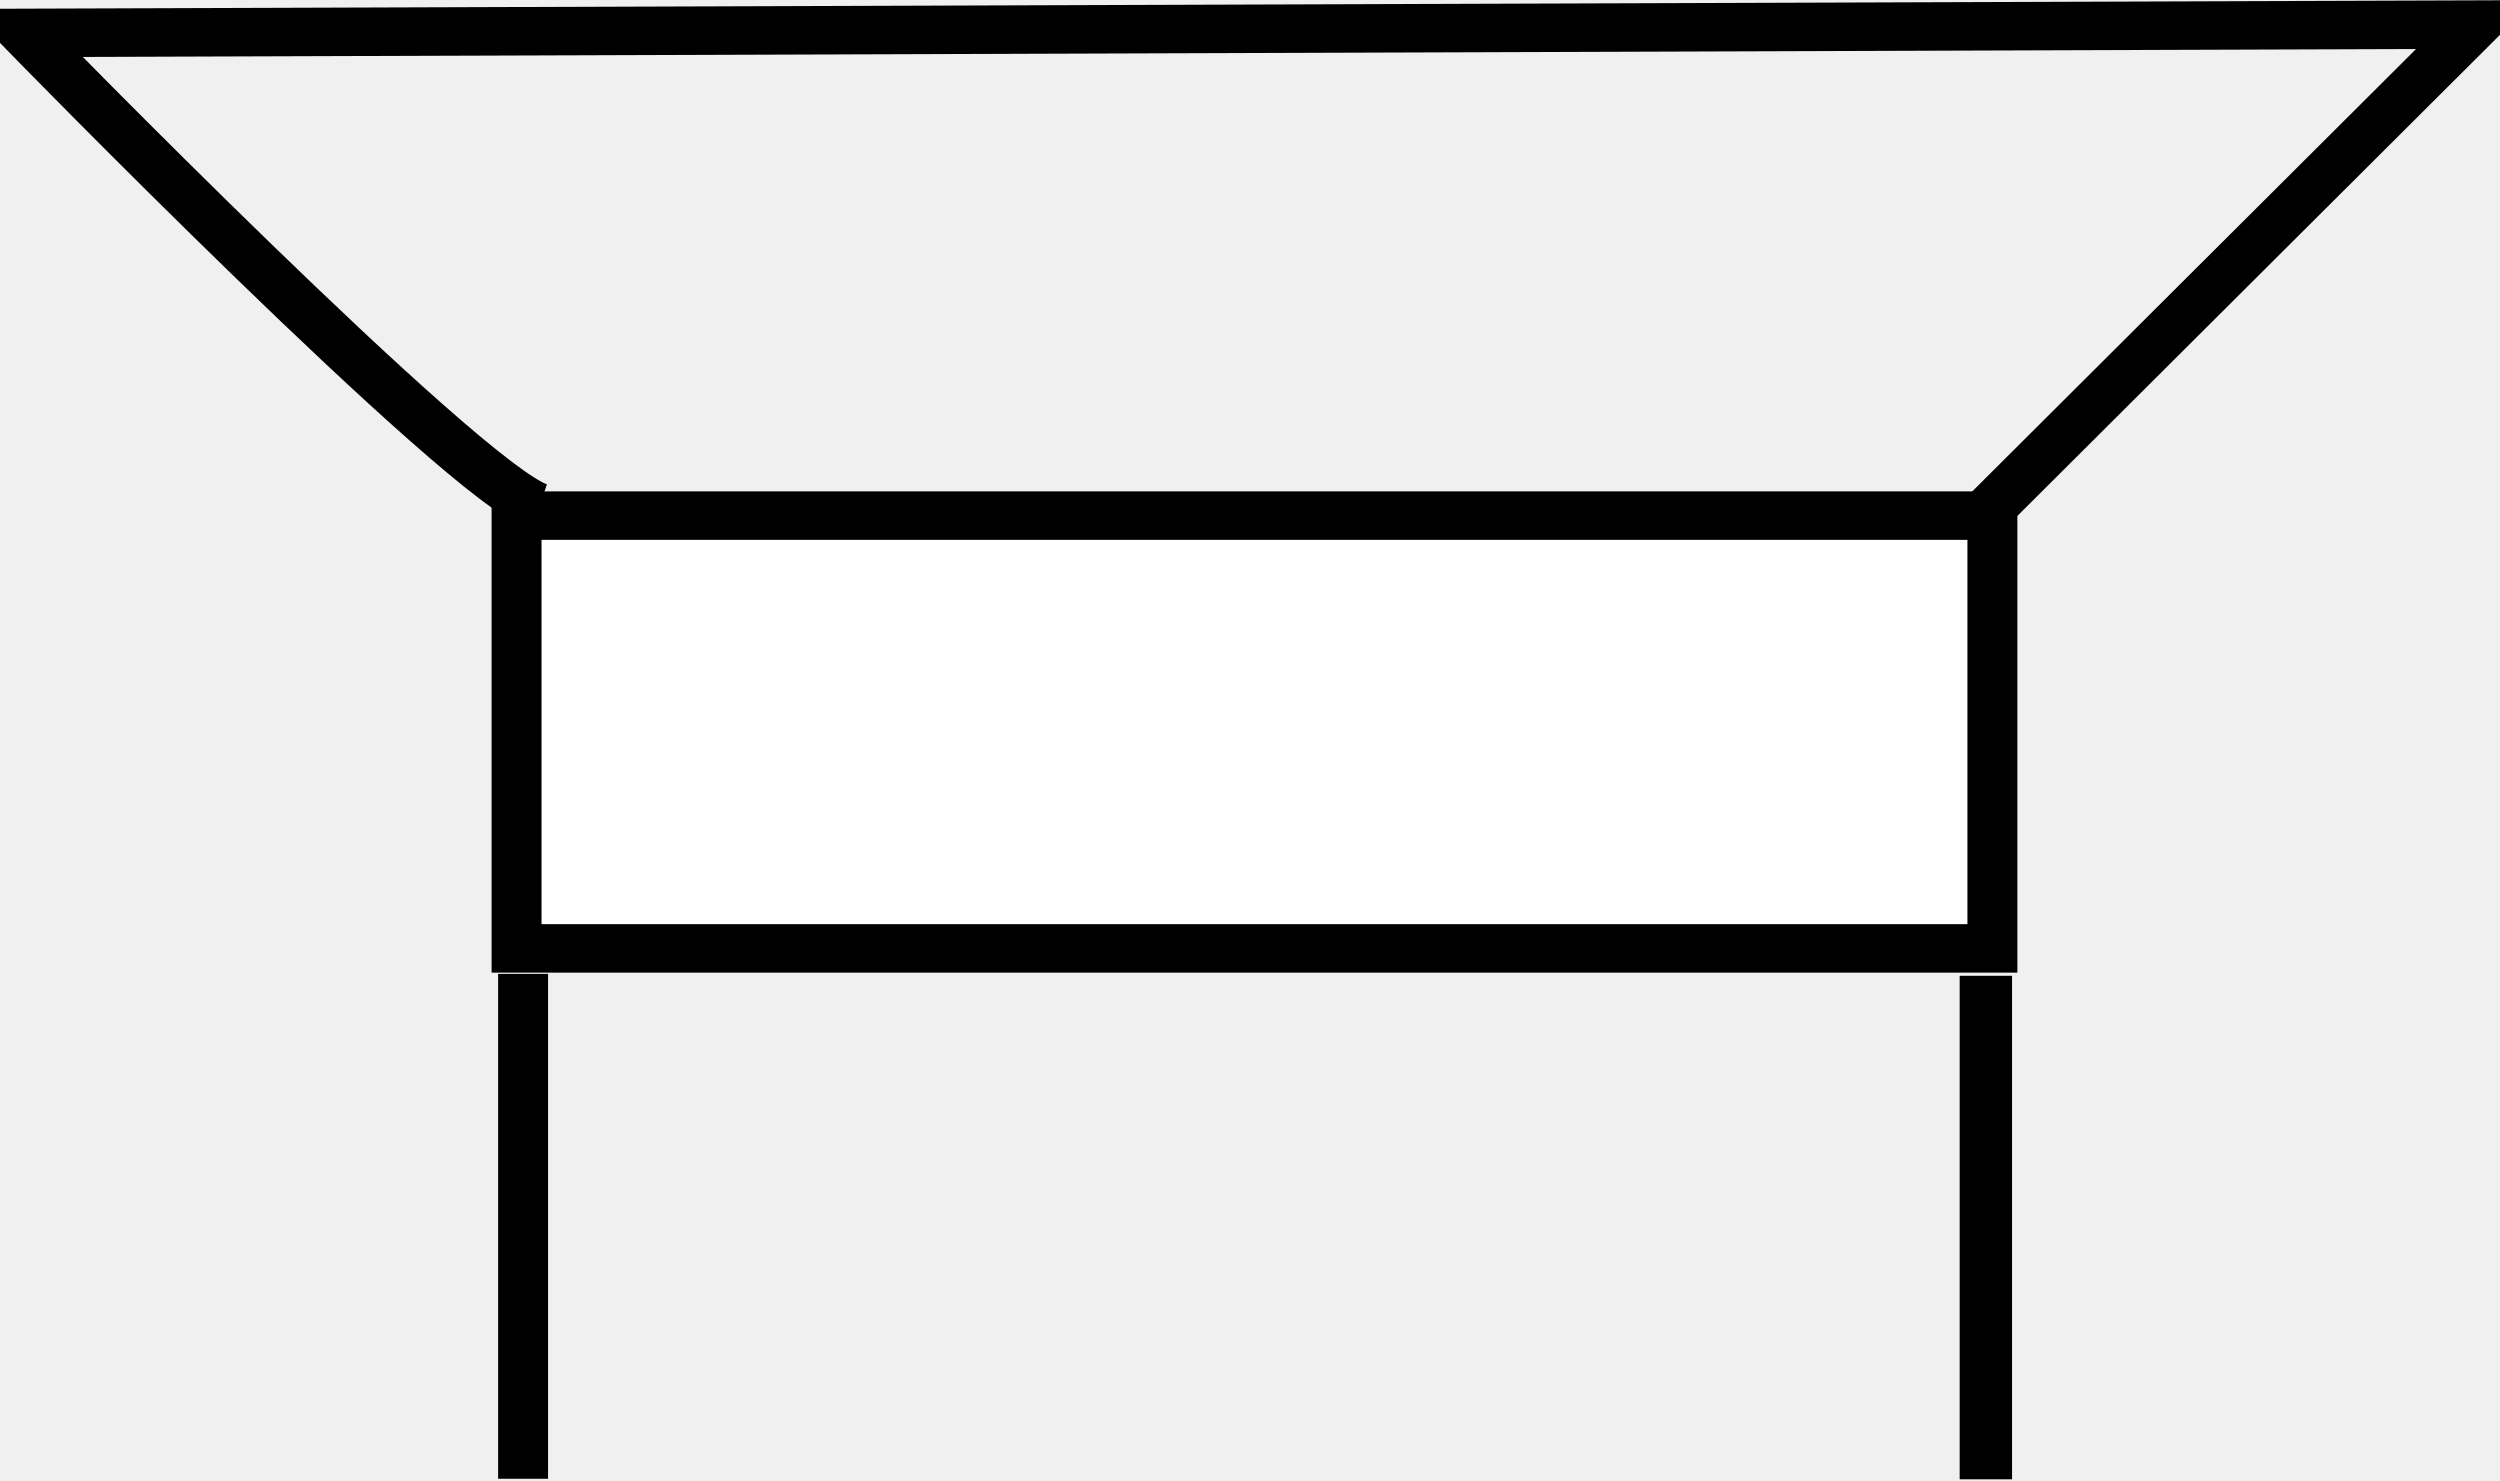
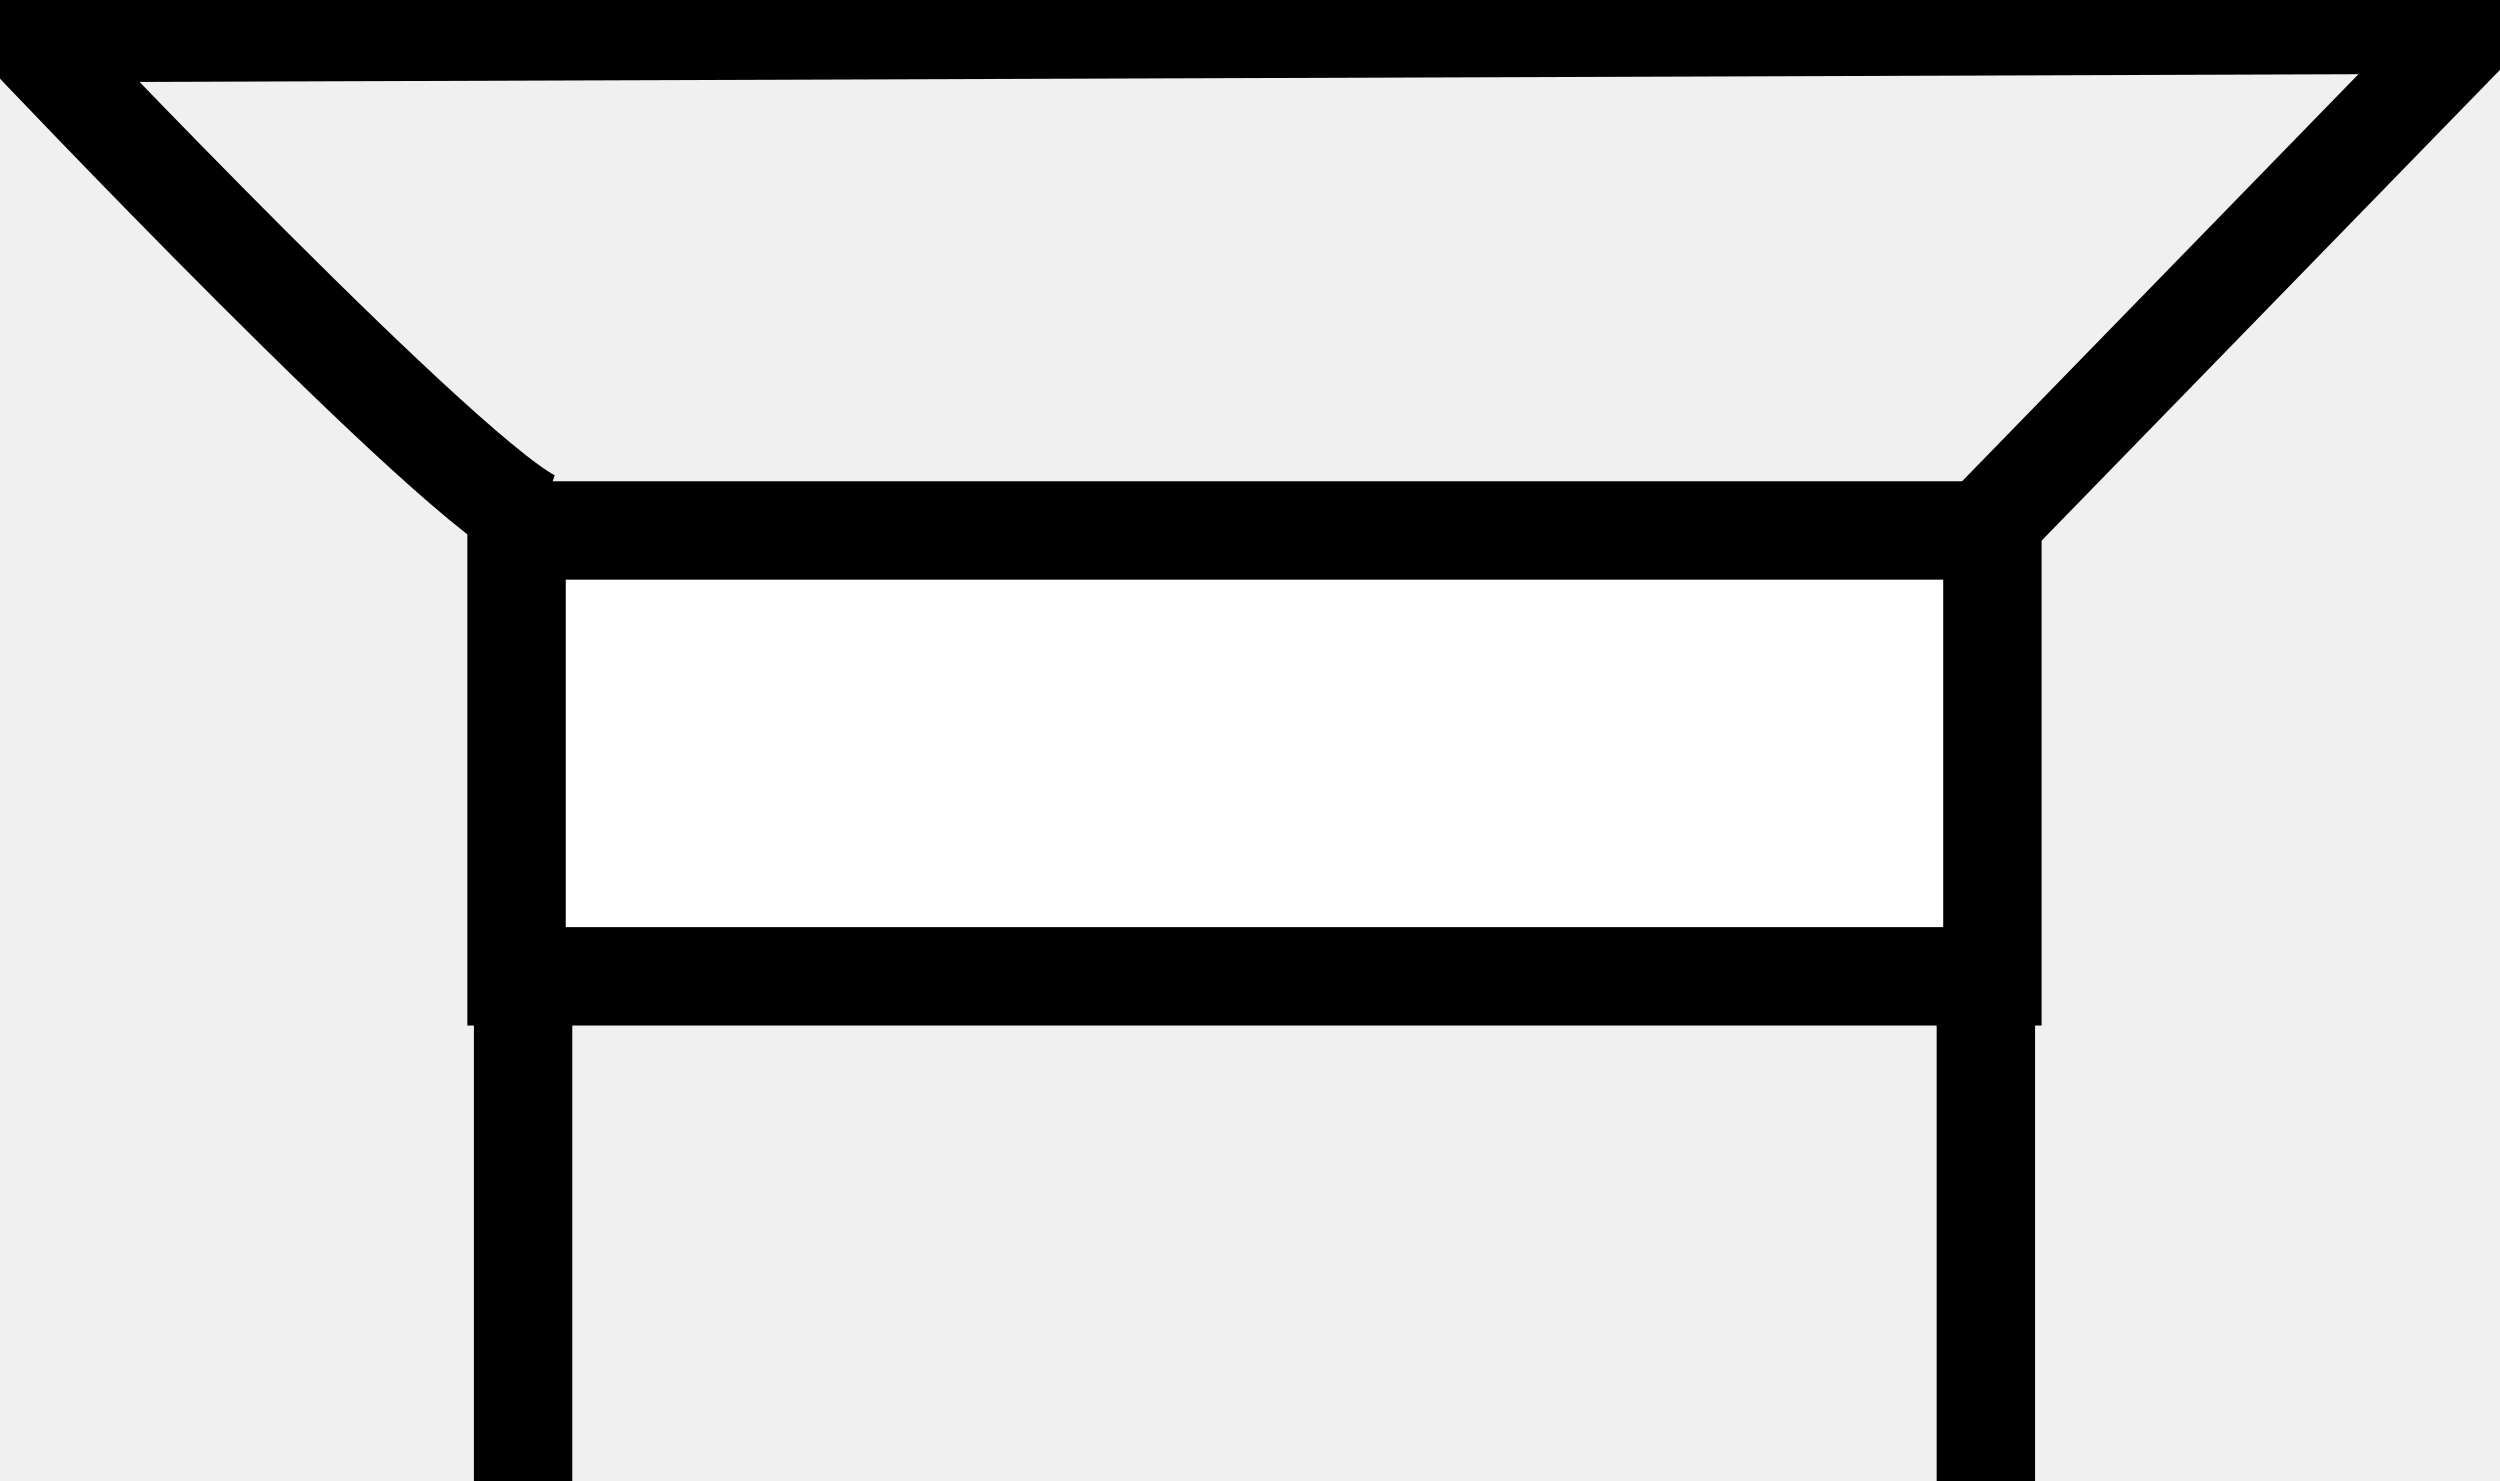
<svg xmlns="http://www.w3.org/2000/svg" version="1.0" width="50.818" height="30.091" id="svg4119">
  <defs id="defs4121" />
-   <g transform="matrix(1,0,0,0.9706471,-2.1617591e-8,1.4676428e-2)" id="Speaker">
-     <rect width="30" height="9.063" x="10.5" y="10.783" id="rect4127" style="fill:#ffffff;fill-rule:evenodd;stroke:#000000;stroke-width:1.015px;stroke-linecap:butt;stroke-linejoin:miter;stroke-opacity:1" />
-     <path d="M 10.955,10.609 C 9.409,10.086 0.5,0.674 0.5,0.674 L 50.318,0.5 L 40.136,10.957" id="path4129" style="fill:none;fill-rule:evenodd;stroke:#000000;stroke-width:1.015px;stroke-linecap:butt;stroke-linejoin:miter;stroke-opacity:1" />
-     <path d="M 10.633,20.38 L 10.633,30.953" id="path4133" style="fill:none;fill-rule:evenodd;stroke:#000000;stroke-width:1.015px;stroke-linecap:butt;stroke-linejoin:miter;stroke-opacity:1" />
-     <path d="M 40.367,20.42 L 40.367,30.964" id="path4135" style="fill:none;fill-rule:evenodd;stroke:#000000;stroke-width:1.065px;stroke-linecap:butt;stroke-linejoin:miter;stroke-opacity:1" />
+   <g connects="10,30;40,30" id="Speaker">
+     <rect width="30" height="9.063" x="10.5" y="10.783" id="rect4127" style="fill:#ffffff;fill-rule:evenodd;stroke:#000000;stroke-width:2px;stroke-linecap:butt;stroke-linejoin:miter;stroke-opacity:1" />
+     <path d="M 10.955,10.609 C 9.409,10.086 0.5,0.674 0.5,0.674 L 50.318,0.5 L 40.136,10.957" id="path4129" style="fill:none;fill-rule:evenodd;stroke:#000000;stroke-width:2px;stroke-linecap:butt;stroke-linejoin:miter;stroke-opacity:1" />
+     <path d="M 10.633,20.38 L 10.633,30.953" id="path4133" style="fill:none;fill-rule:evenodd;stroke:#000000;stroke-width:2px;stroke-linecap:butt;stroke-linejoin:miter;stroke-opacity:1" />
+     <path d="M 40.367,20.42 L 40.367,30.964" id="path4135" style="fill:none;fill-rule:evenodd;stroke:#000000;stroke-width:2px;stroke-linecap:butt;stroke-linejoin:miter;stroke-opacity:1" />
  </g>
</svg>
